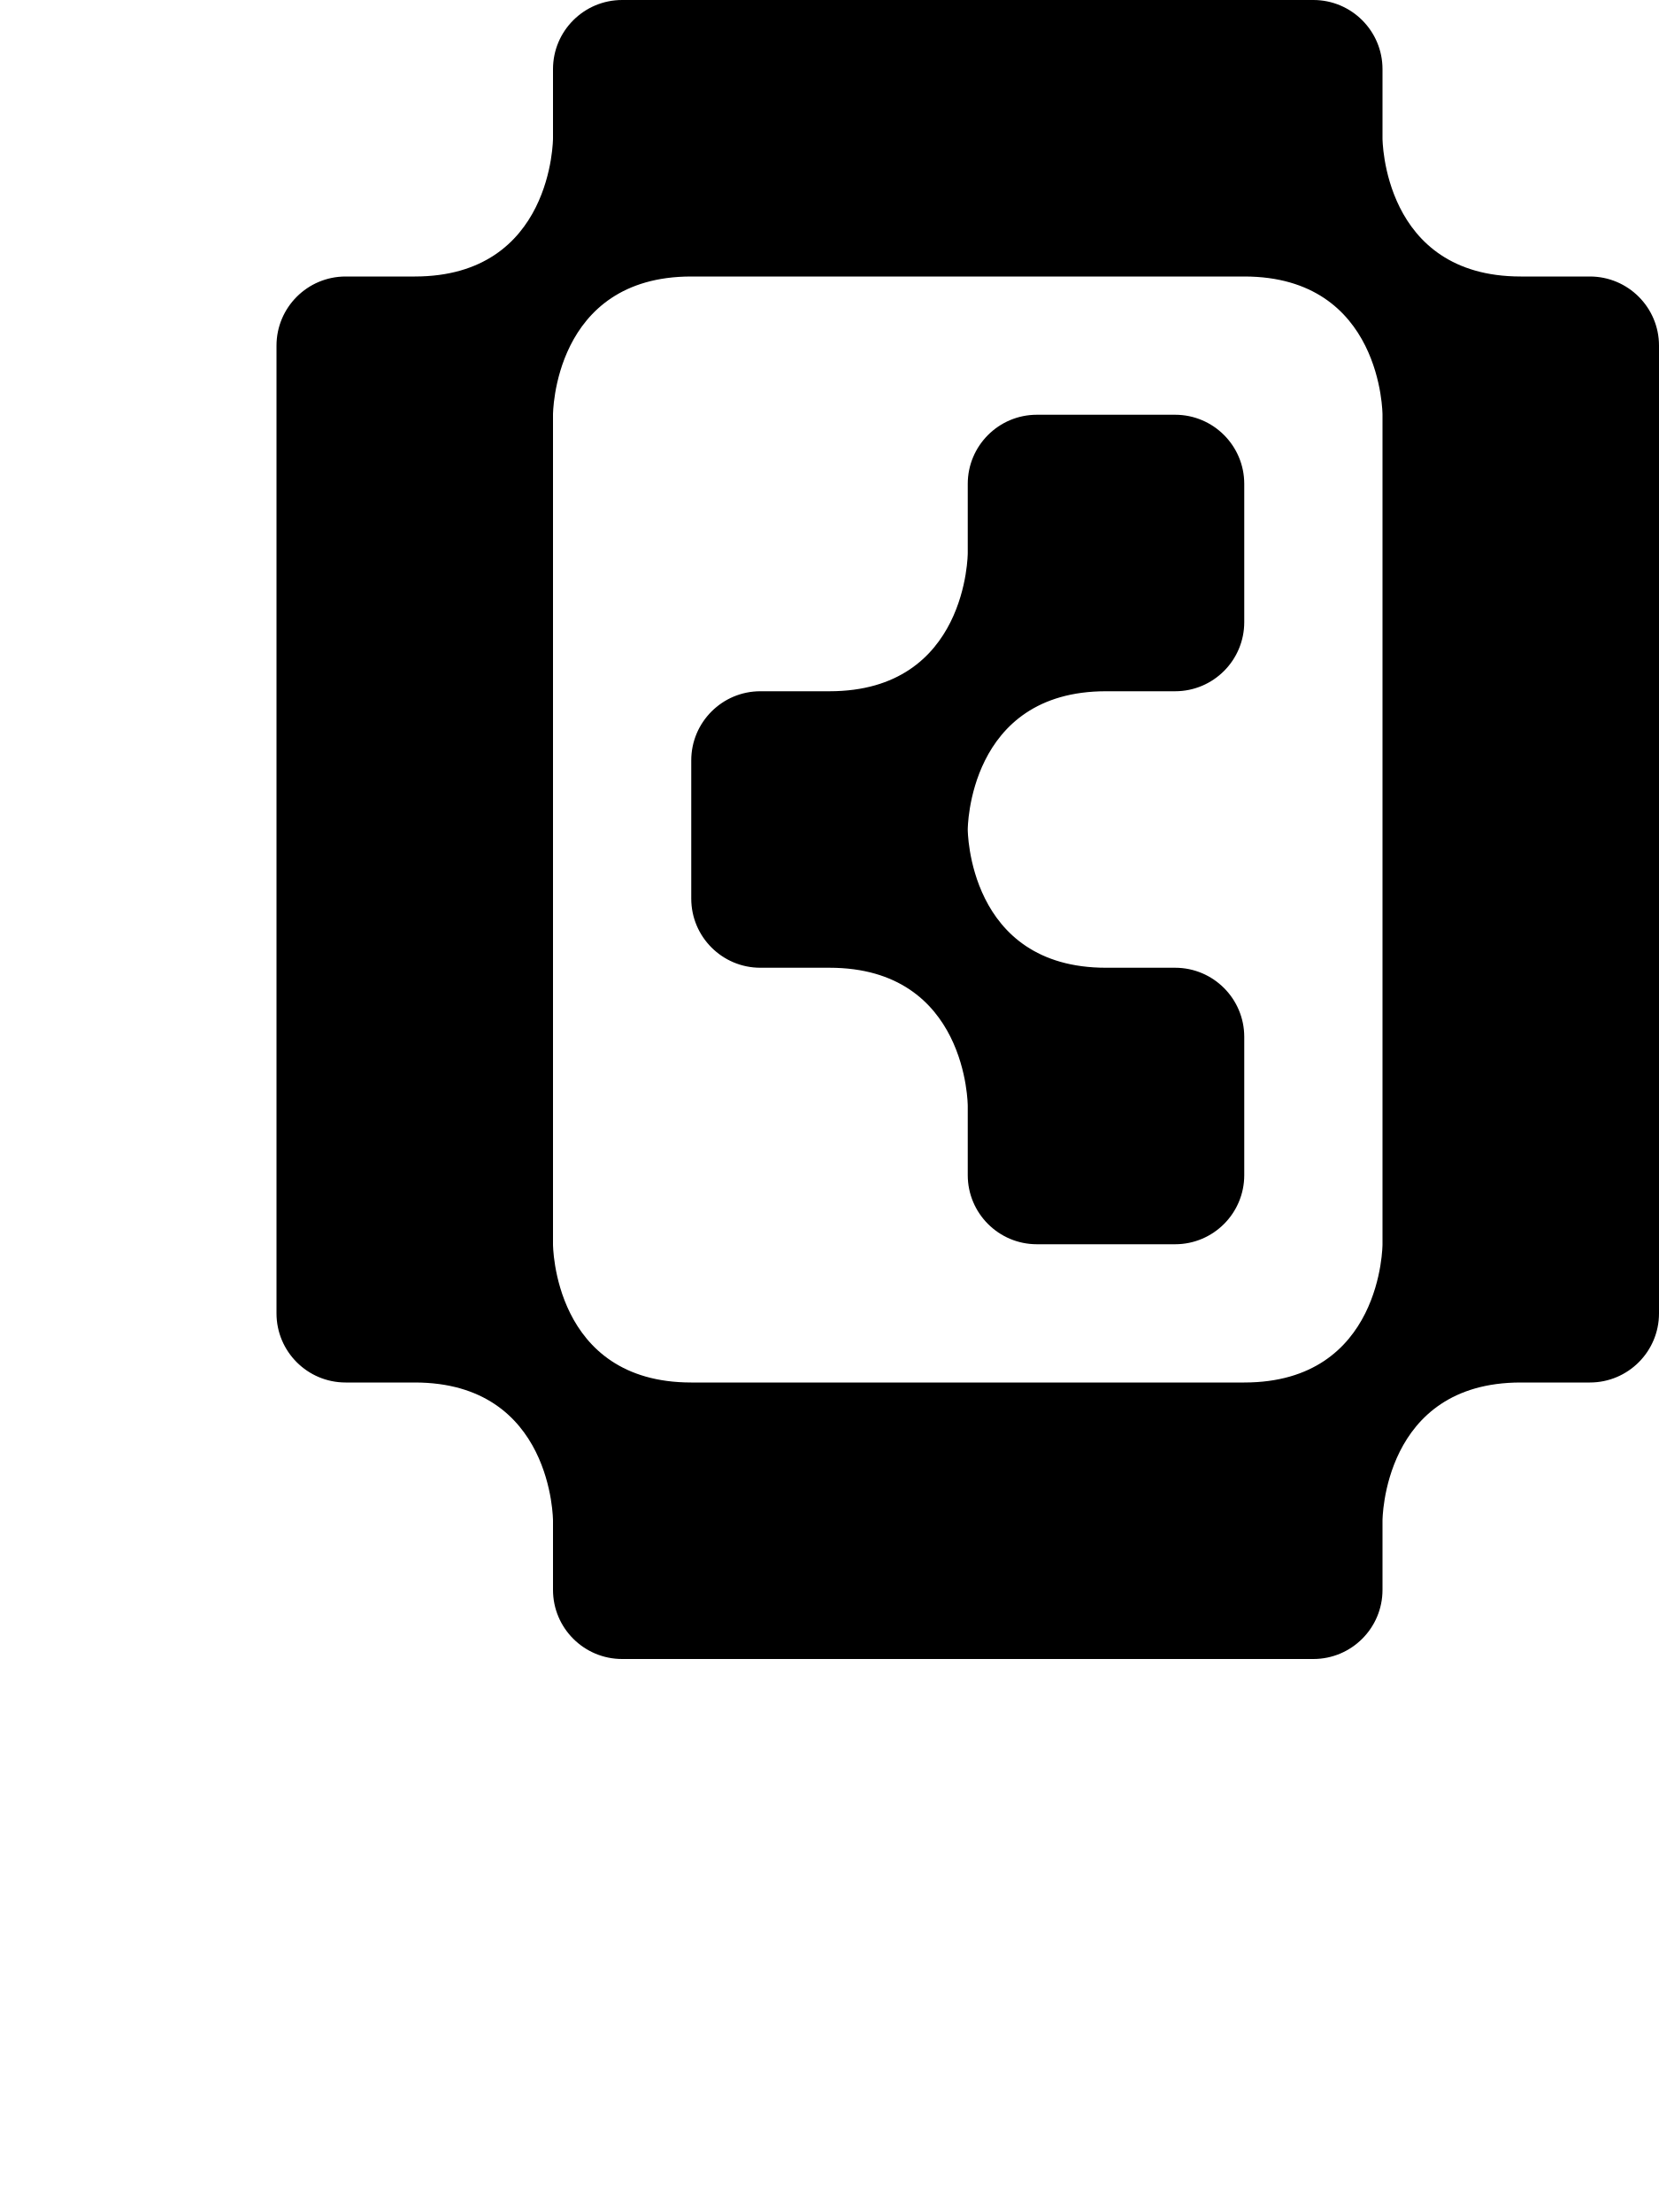
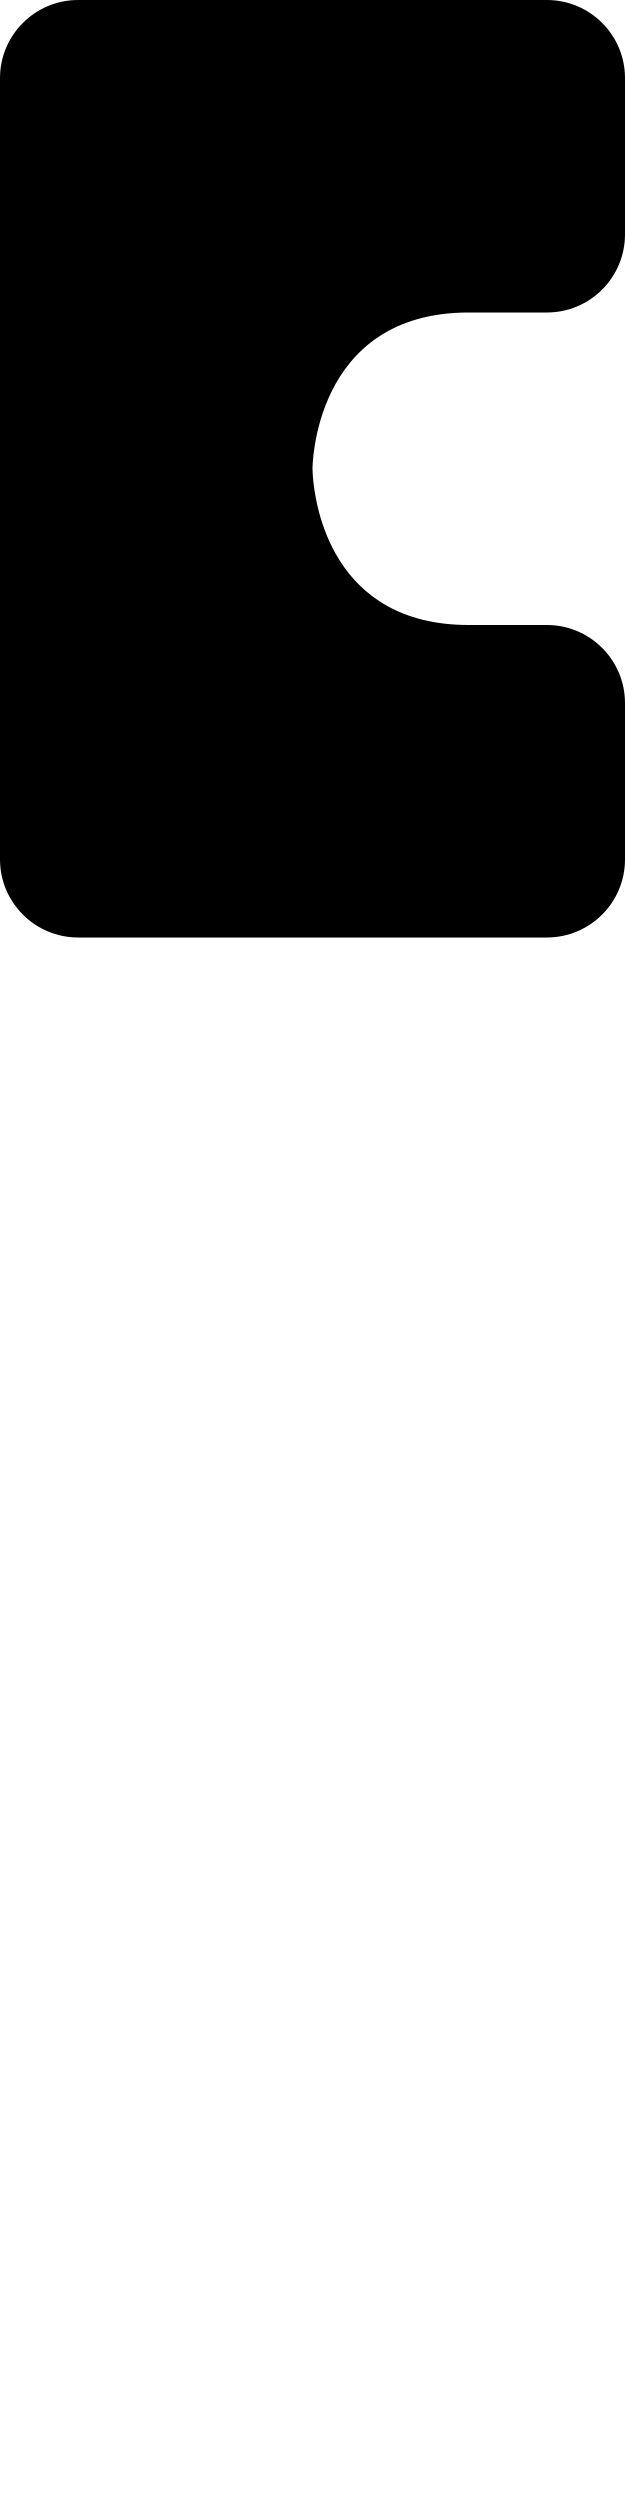
- <svg xmlns="http://www.w3.org/2000/svg" width="24" height="32" viewBox="0 0 24 32" fill="none">
-   <path d="M20 2C20 2 20 4 22 4H23C23.552 4 24 4.448 24 5V19C24 19.552 23.552 20 23 20H22C20 20 20 22 20 22V23C20 23.552 19.552 24 19 24H9C8.448 24 8 23.552 8 23V22C8 22 8 20 6 20H5C4.448 20 4 19.552 4 19V5C4 4.448 4.448 4 5 4H6C8 4 8 2 8 2V1C8 0.448 8.448 0 9 0H19C19.552 0 20 0.448 20 1V2ZM10 4C8 4 8 6 8 6V18C8 18 8 20 10 20H18C20 20 20 18 20 18V6C20 6 20 4 18 4H10ZM18 9C18 9.552 17.552 10 17 10H16C14 10 14 12 14 12C14 12 14 14 16 14H17C17.552 14 18 14.448 18 15V17C18 17.552 17.552 18 17 18H15C14.448 18 14 17.552 14 17V16C14 16 14 14 12 14H11C10.448 14 10 13.552 10 13V11C10 10.448 10.448 10 11 10H12C14 10 14 8 14 8V7C14 6.448 14.448 6 15 6H17C17.552 6 18 6.448 18 7V9Z" fill="black" />
+ <svg xmlns="http://www.w3.org/2000/svg" width="8" height="32" viewBox="0 0 8 32" fill="none">
+   <path d="M8 3C8 3.552 7.552 4 7 4H6C4 4 4 6 4 6L4.004 6.086C4.031 6.469 4.25 8 6 8H7C7.552 8 8 8.448 8 9V11C8 11.552 7.552 12 7 12H1C0.448 12 0 11.552 0 11V1C0 0.448 0.448 0 1 0H7C7.552 0 8 0.448 8 1V3Z" fill="black" />
</svg>
